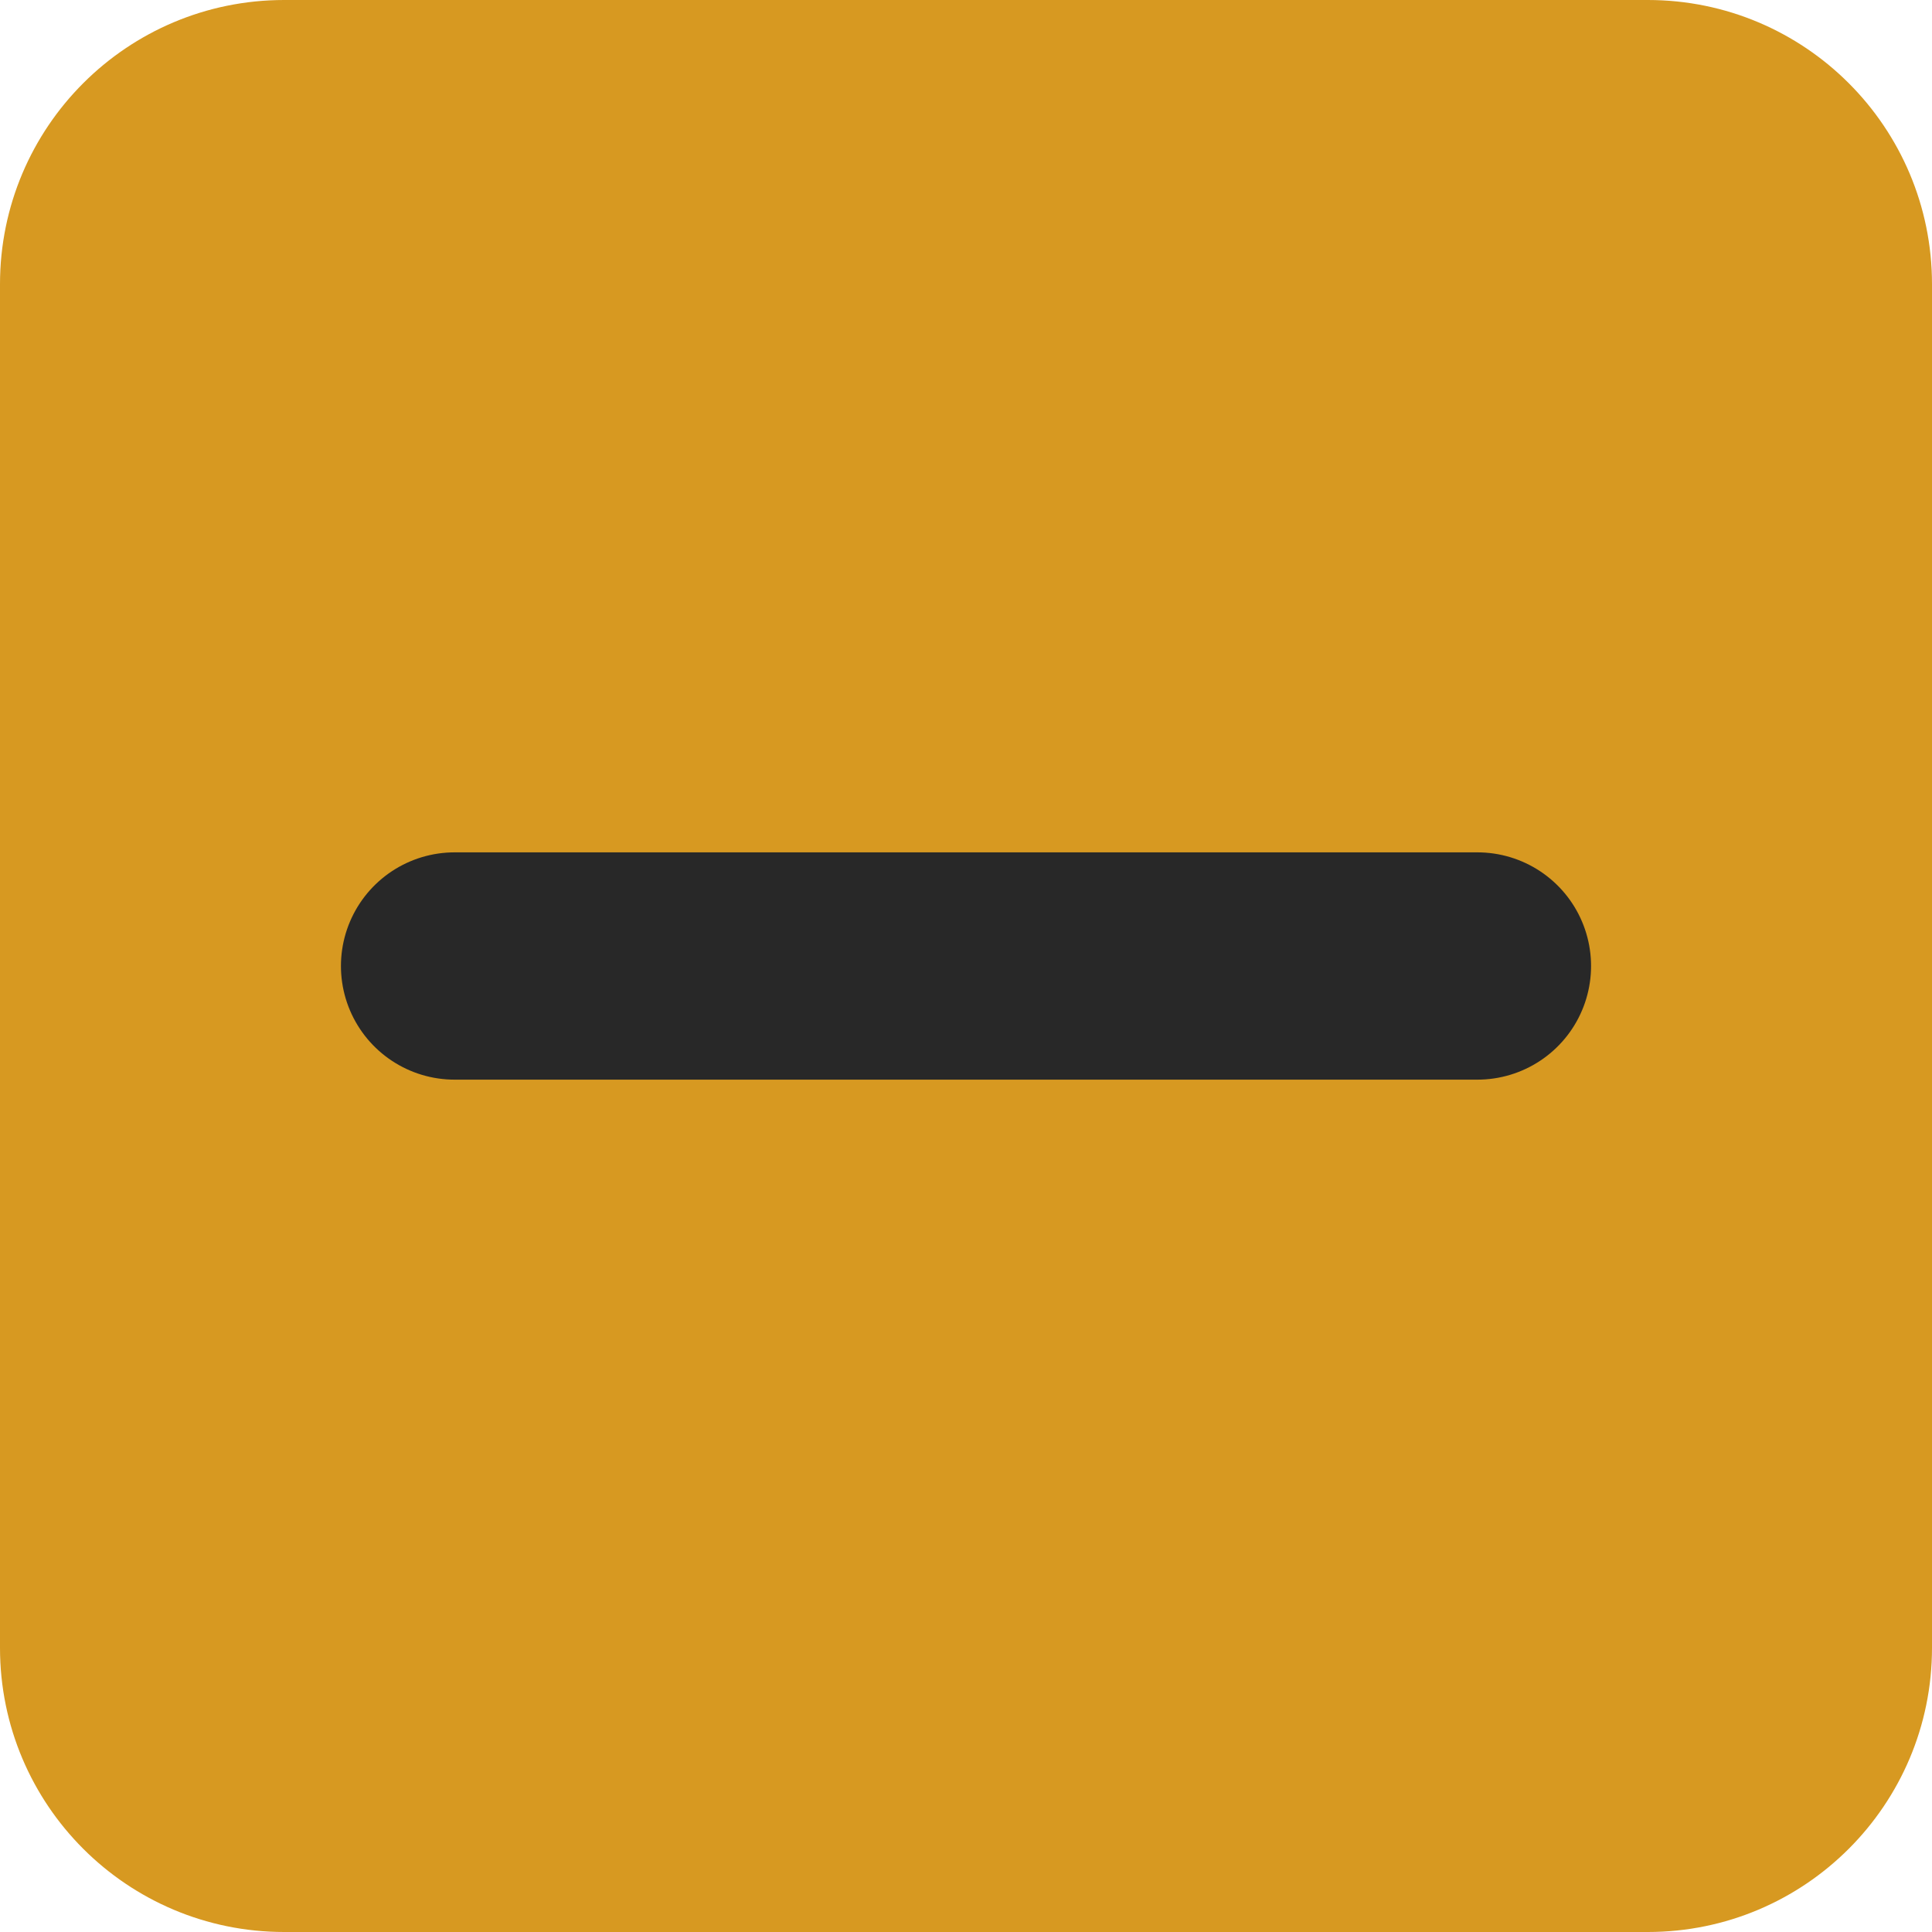
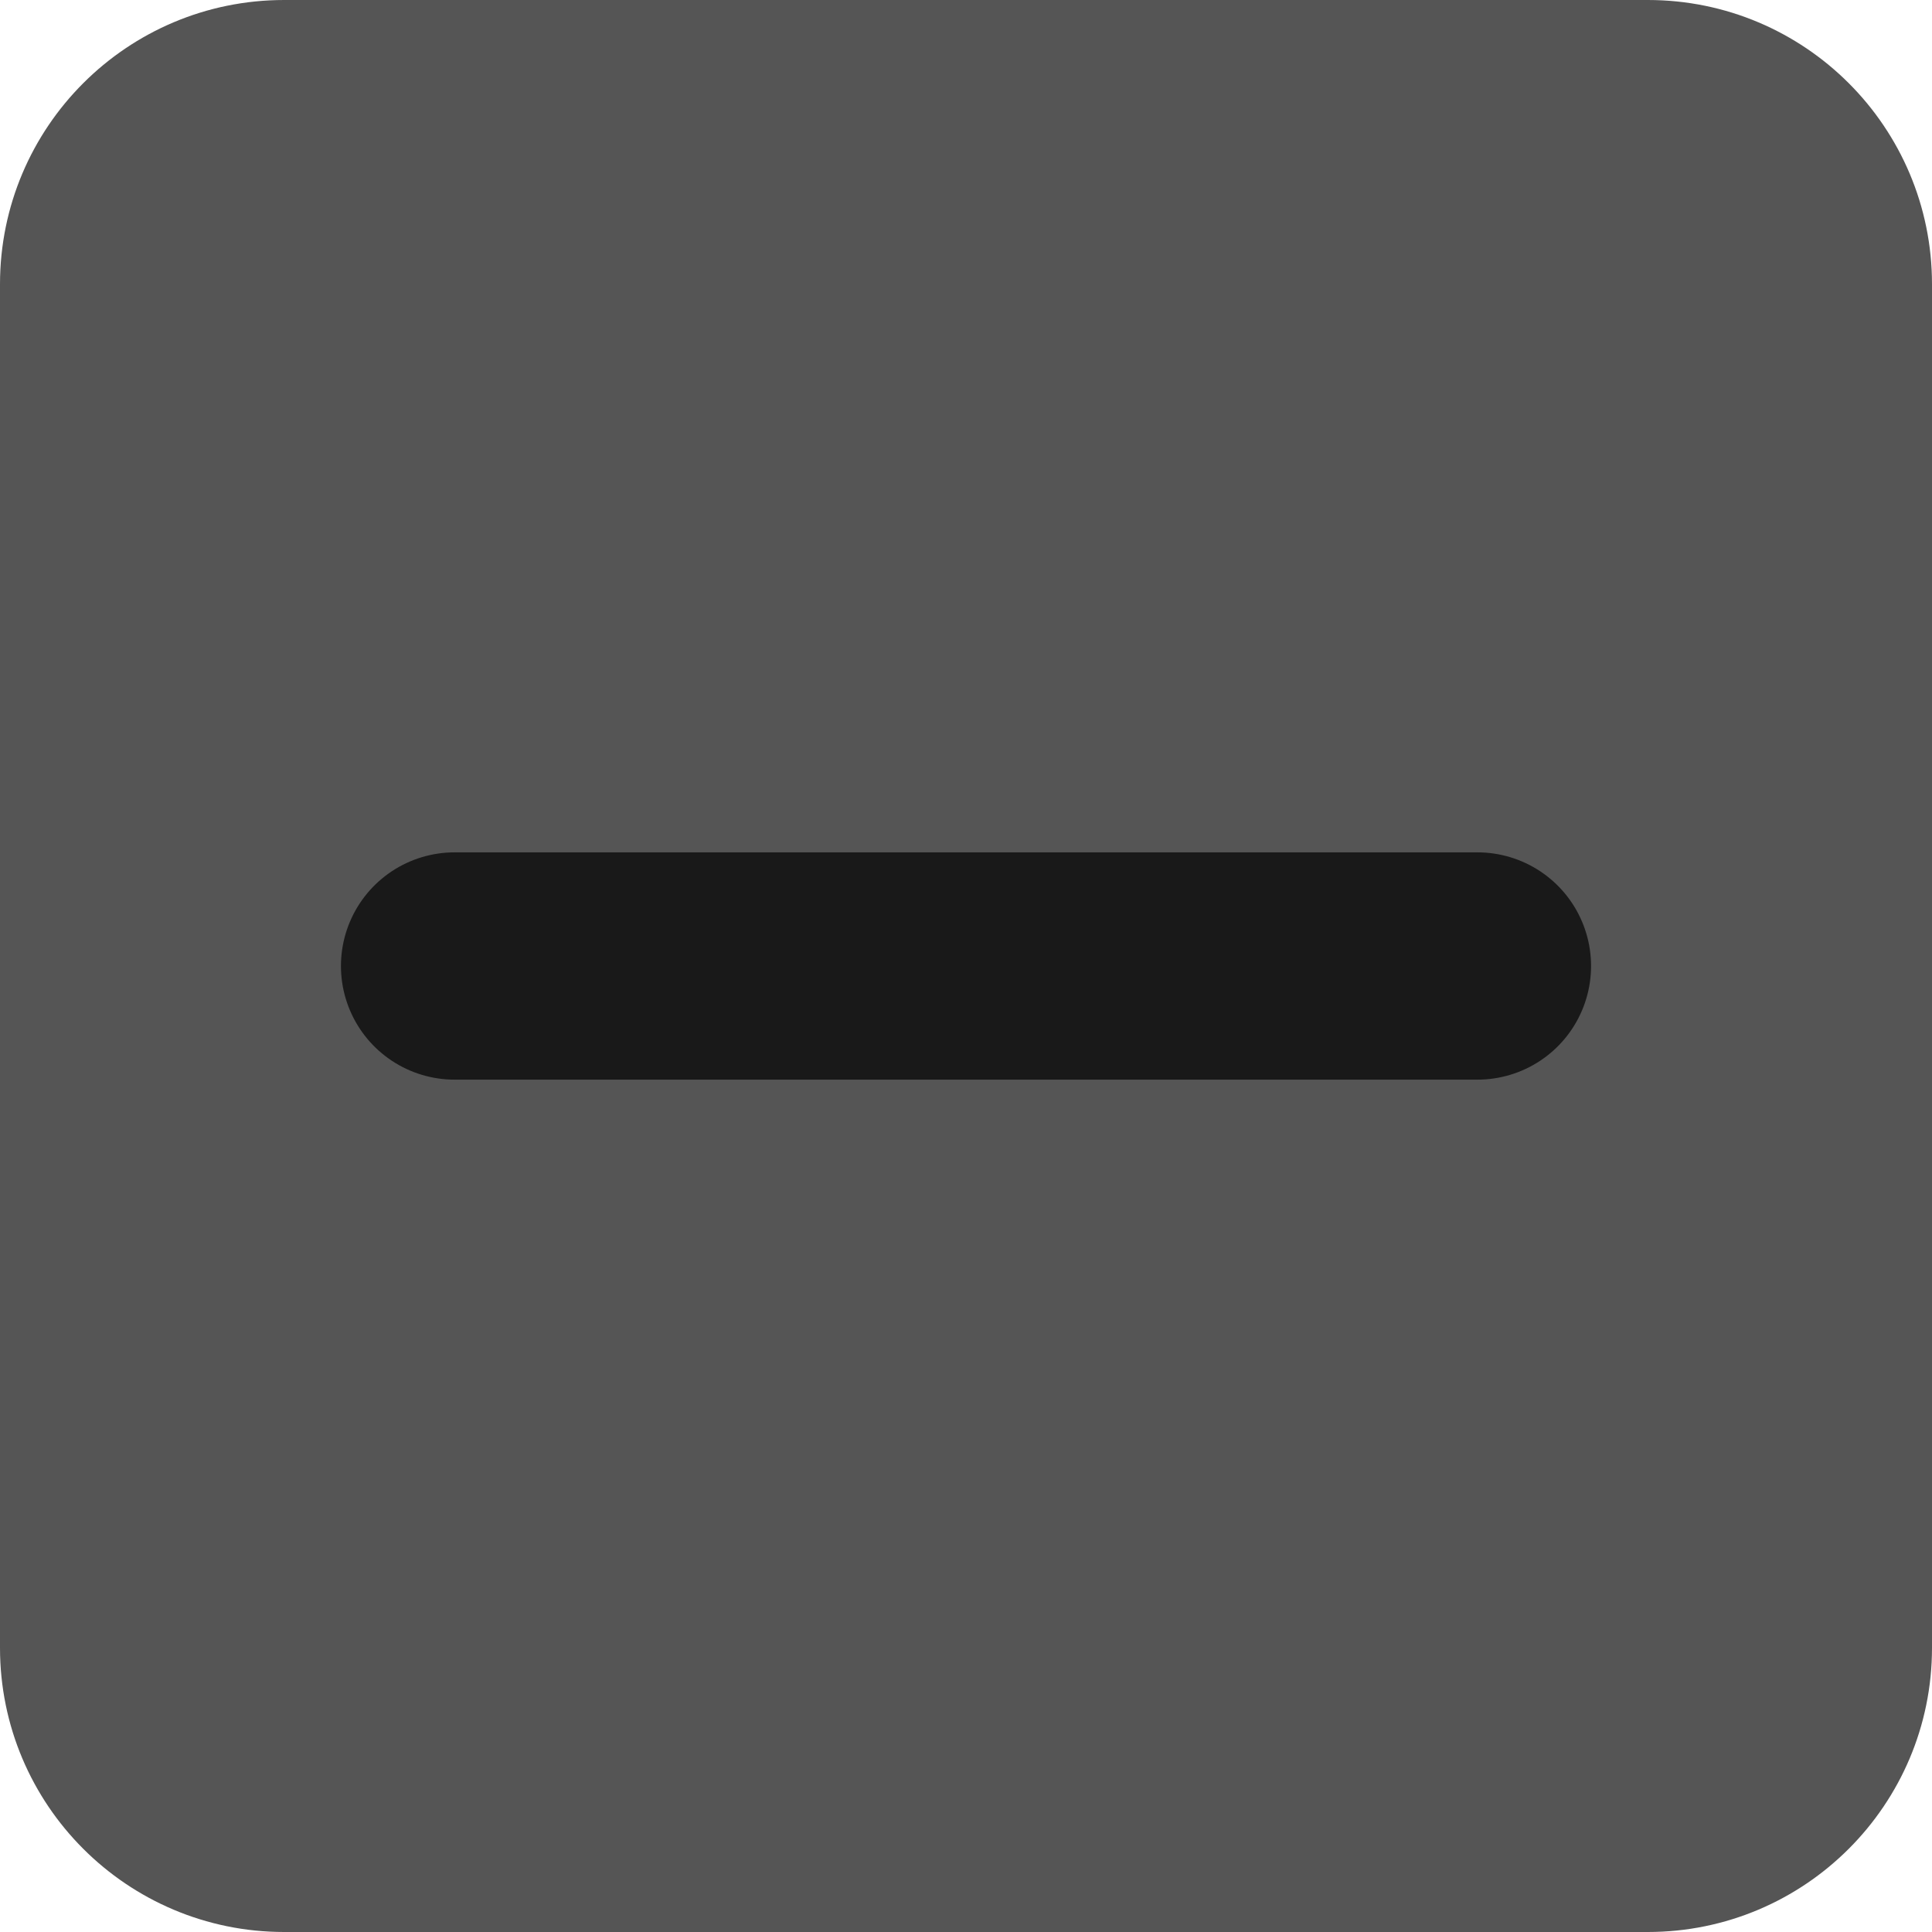
<svg xmlns="http://www.w3.org/2000/svg" width="17" height="17" viewBox="0 0 17 17">
-   <rect x="0.5" y="0.5" width="16" height="16" rx="2" stroke="#D79921" fill="#D79921" stroke-width="1" />
-   <line x1="4" y1="8.5" x2="13" y2="8.5" stroke="#282828" stroke-width="2" stroke-linecap="round" />
+   <rect x="0.5" y="0.5" width="16" height="16" rx="2" stroke="#555555" fill="#555555" stroke-width="1" />
+   <line x1="4" y1="8.5" x2="13" y2="8.5" stroke="#191919" stroke-width="2" stroke-linecap="round" />
</svg>
